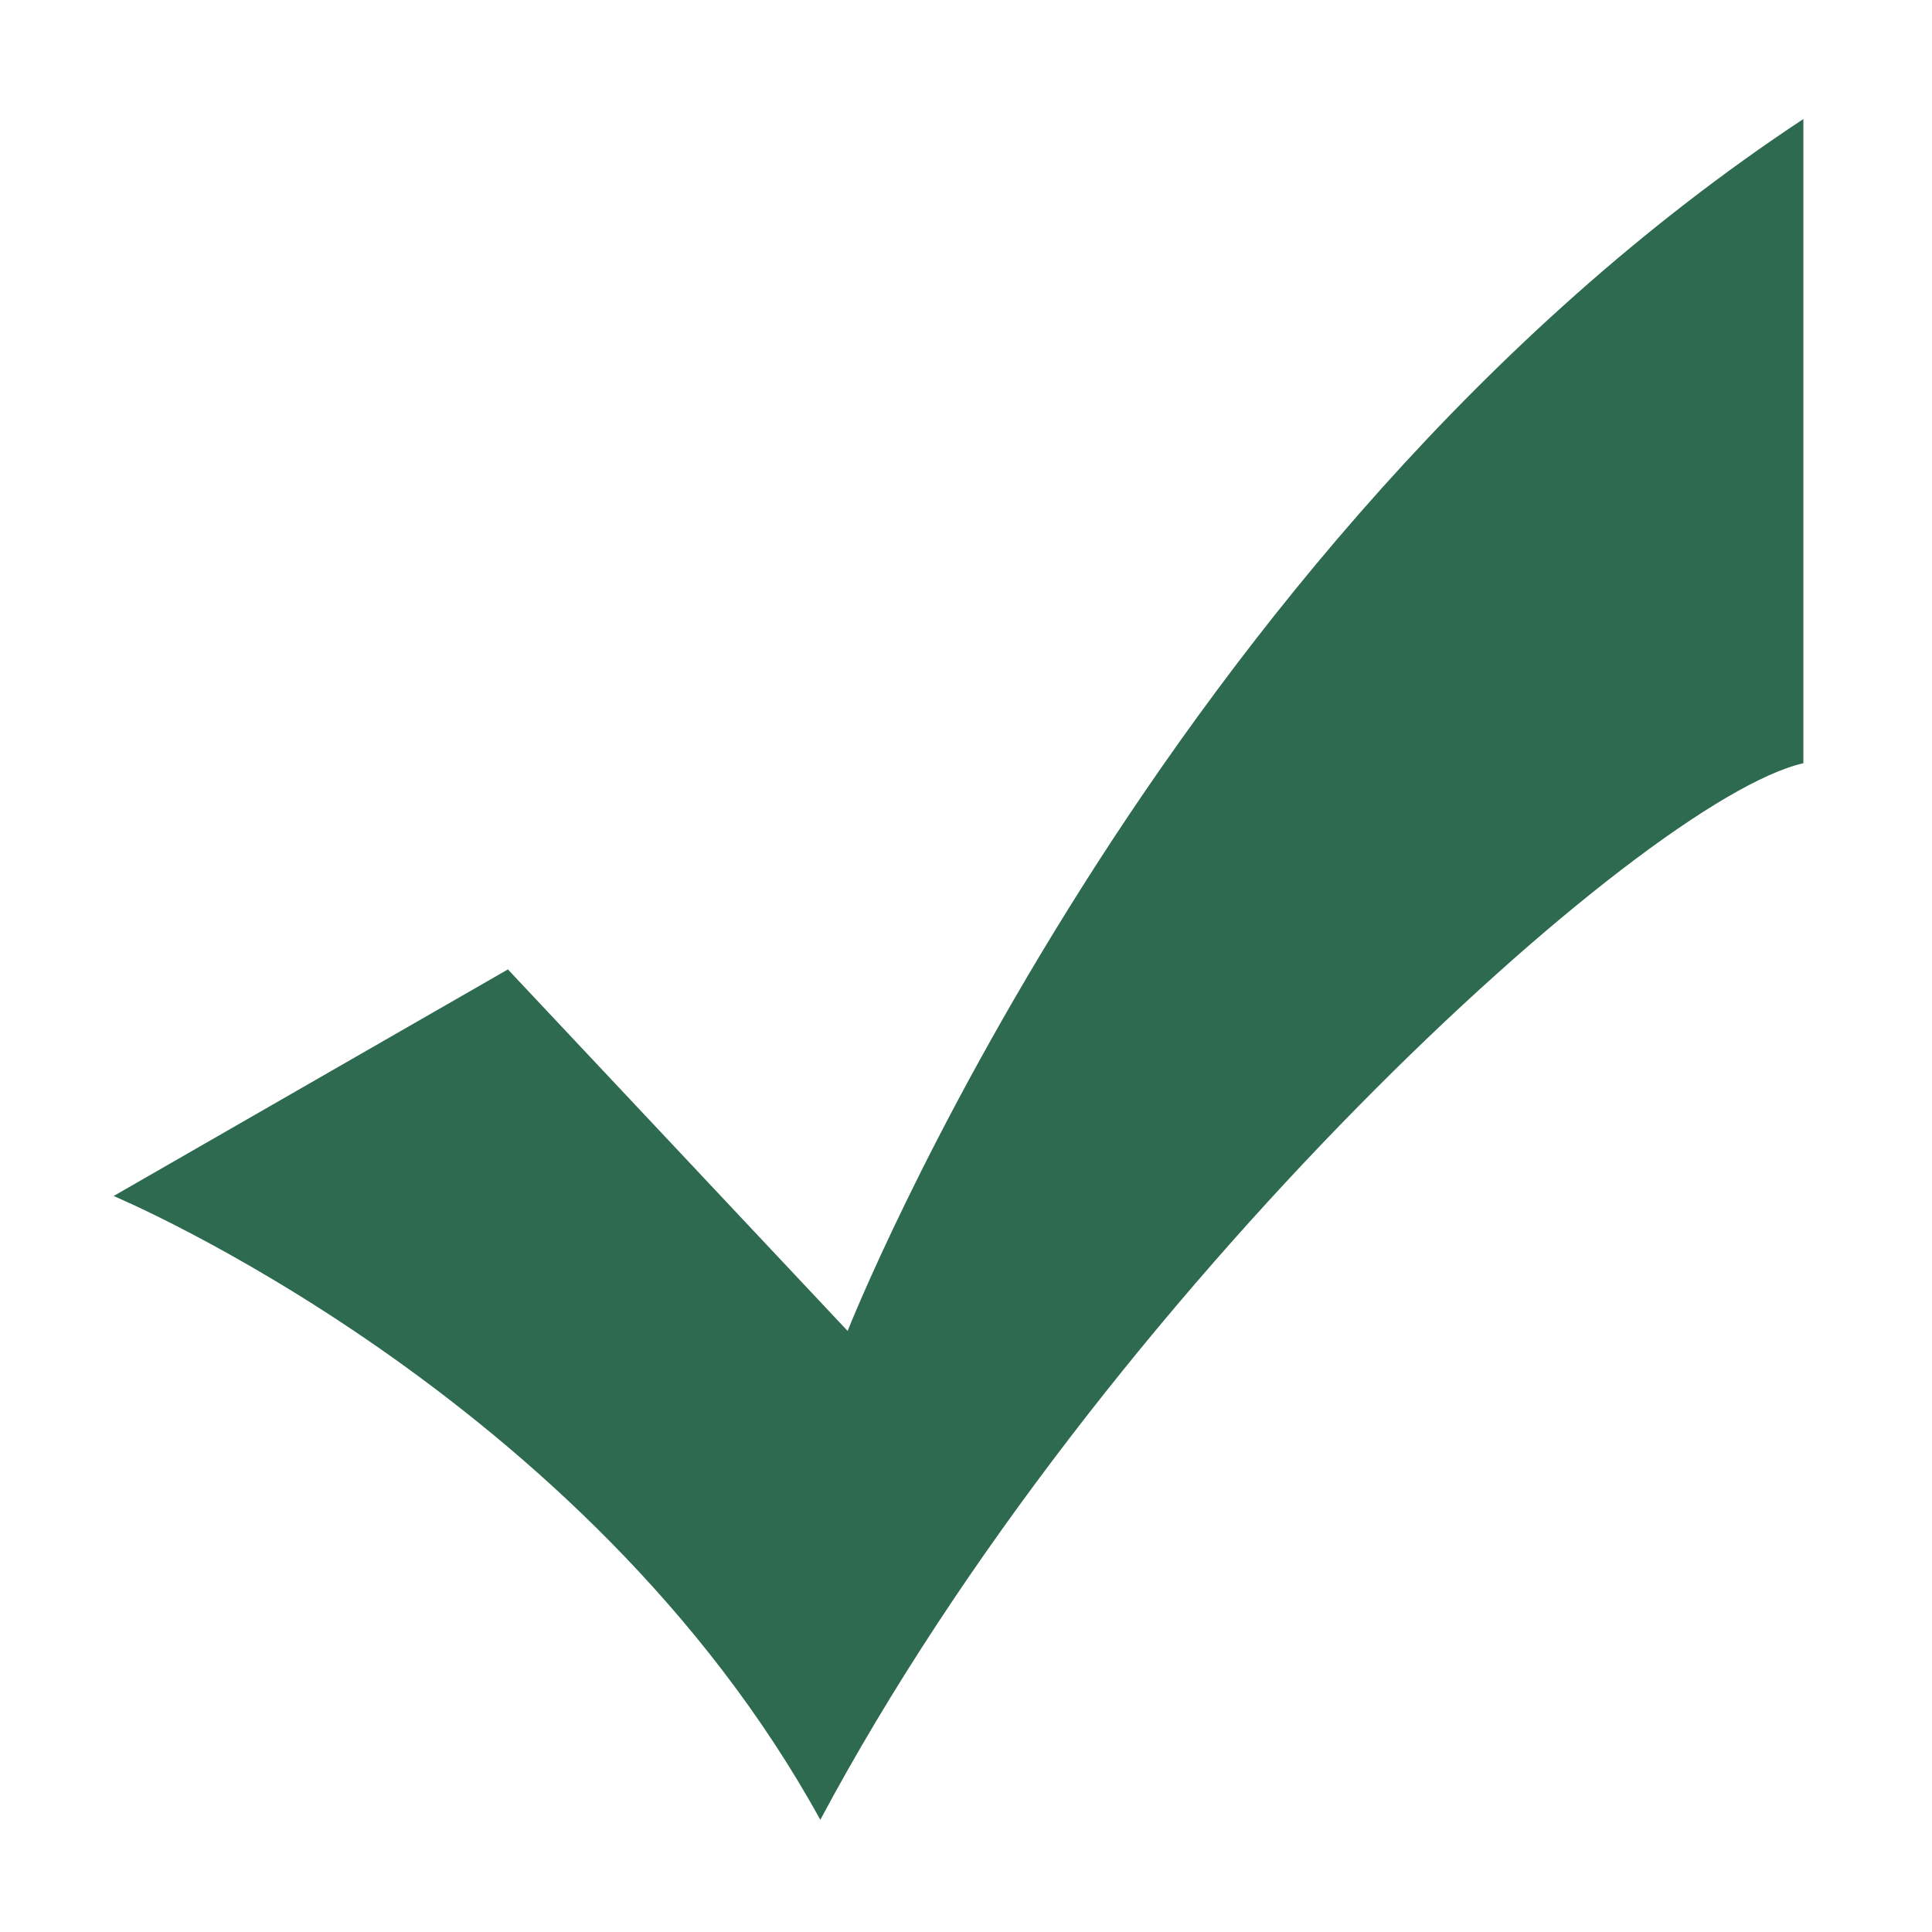
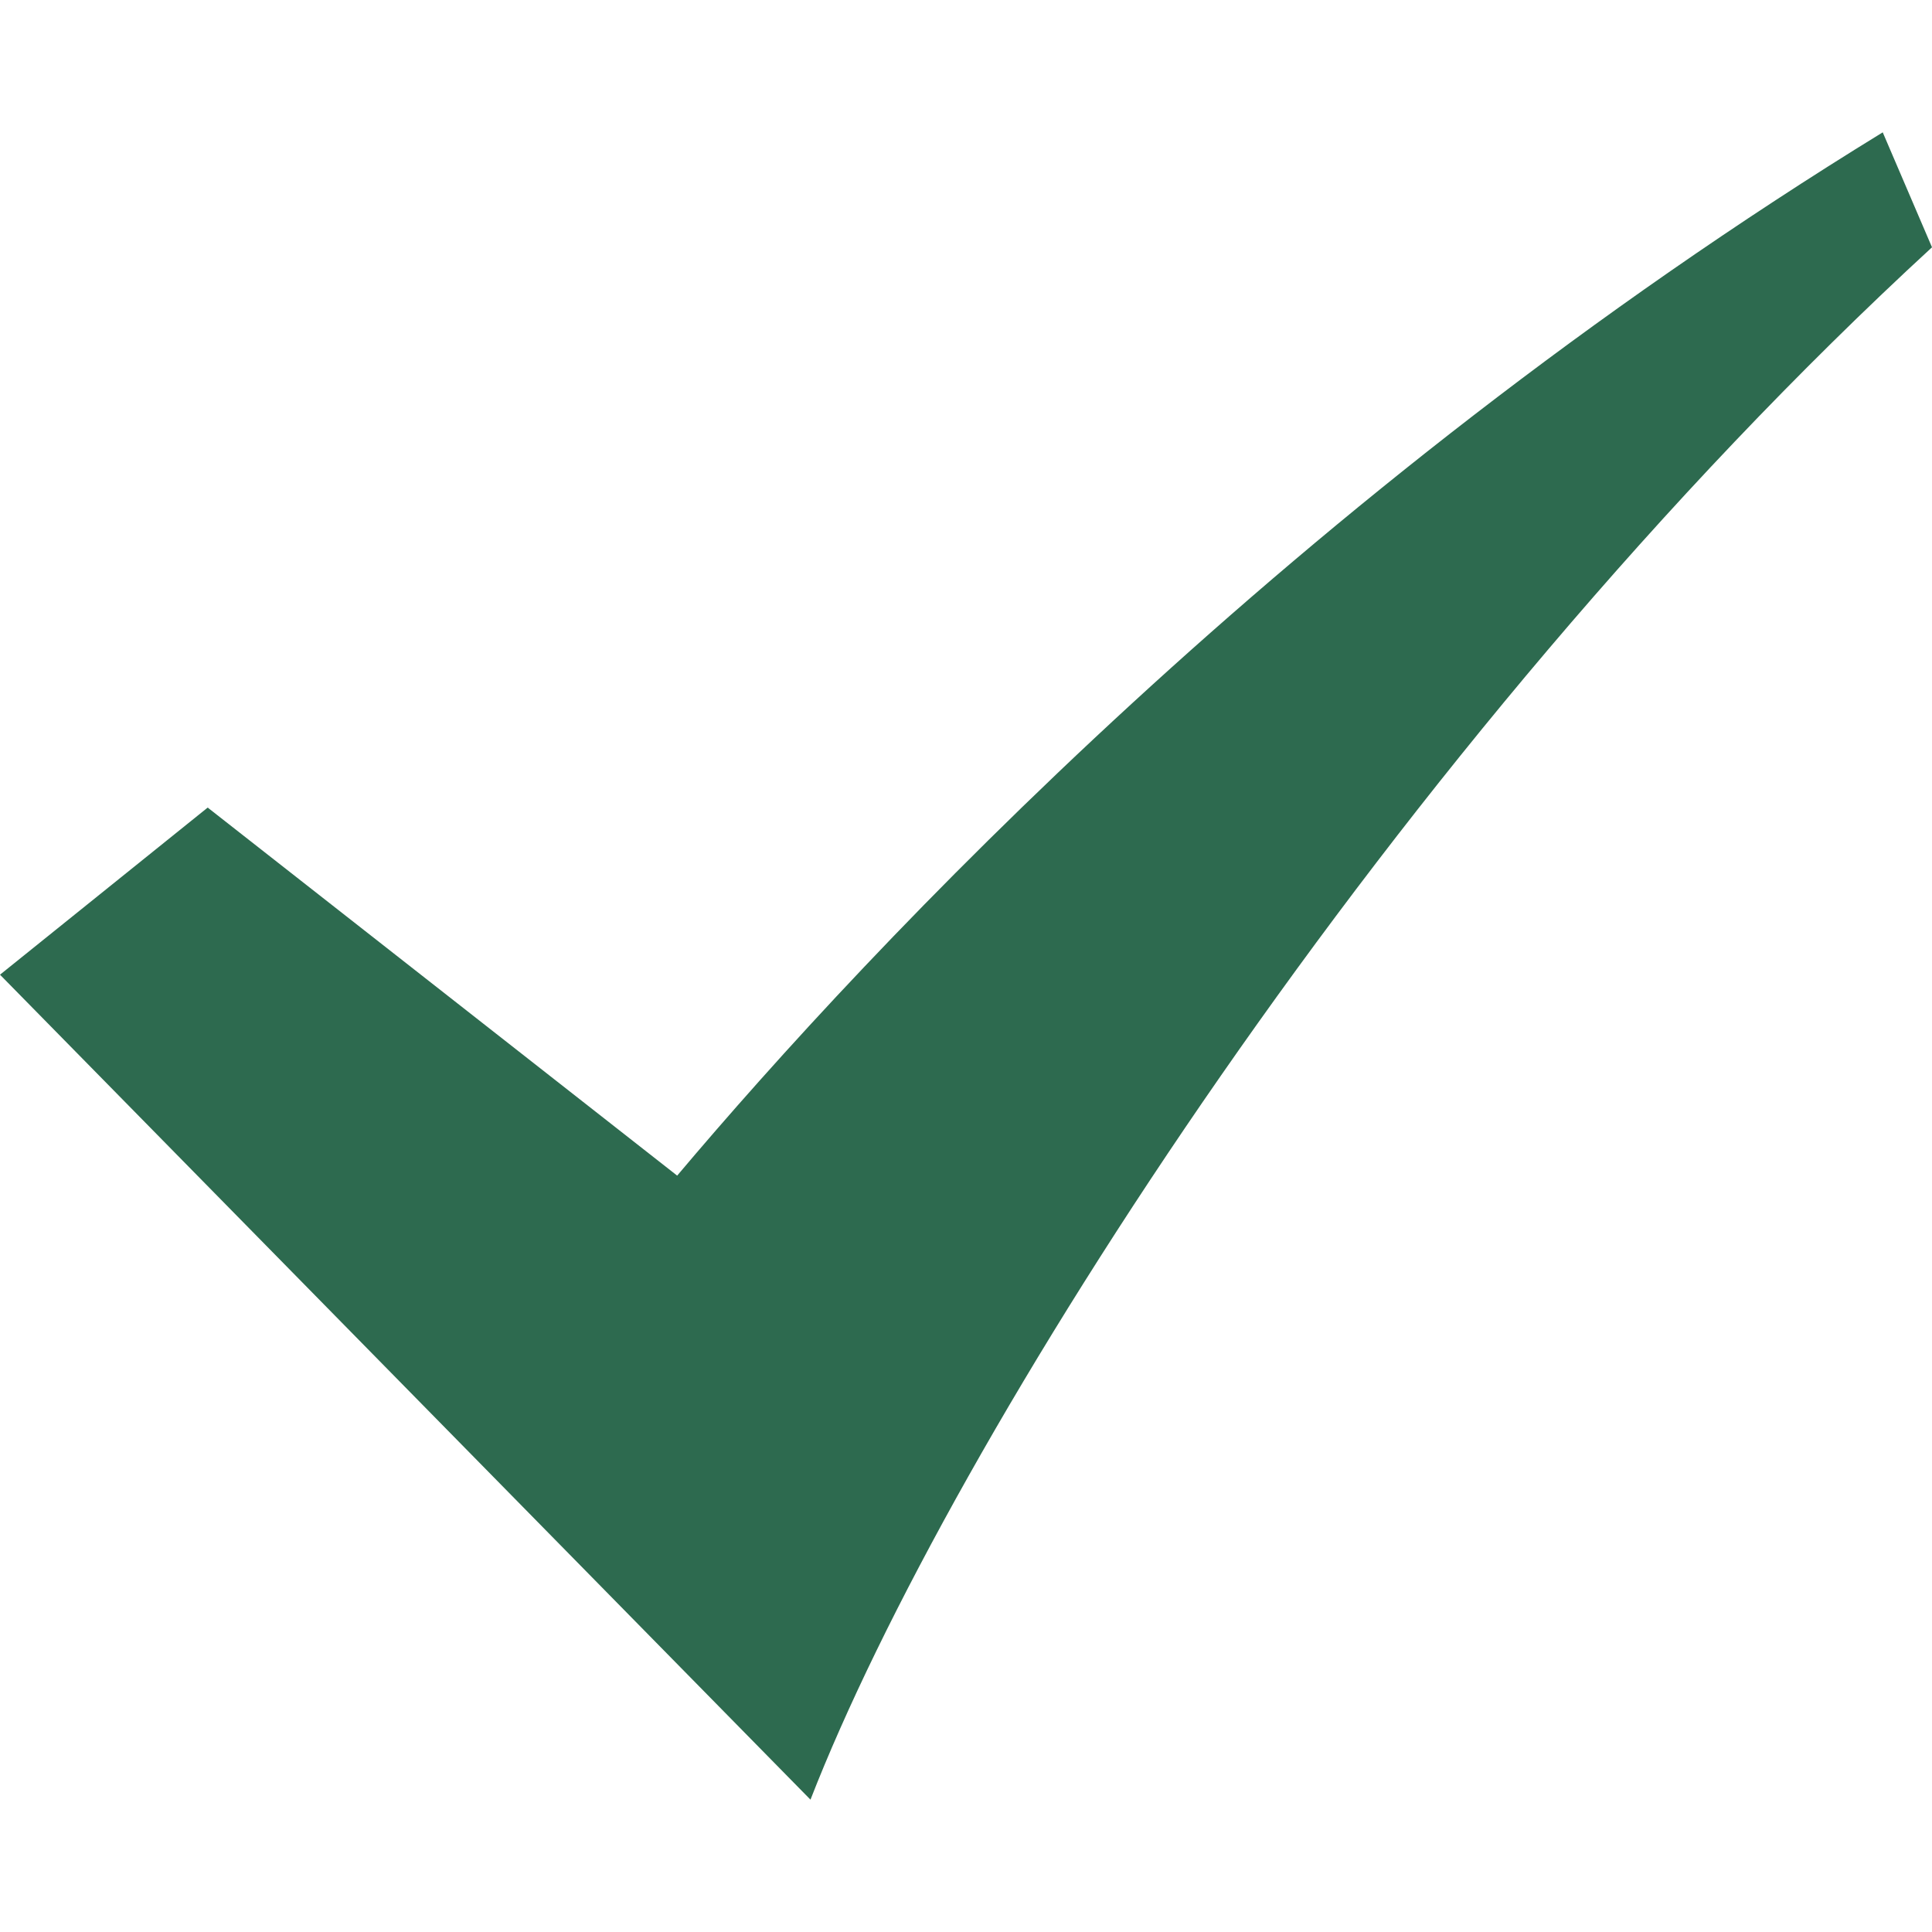
<svg xmlns="http://www.w3.org/2000/svg" viewBox="0 0 1024 1024">
-   <path d="M60.217 633.911c0 0 250.197 104.557 374.564 330.628 149.378-279.763 436.11-540.714 521.05-560.014 0-115.777 0-163.394 0-341.442-342.238 226.071-506.576 642.343-506.576 642.343l-180.05-191.614L60.217 633.911z" fill="#2D6A4F" />
+   <path d="M997.888 70.144C686.592 261.12 460.8 502.272 358.912 623.104L110.08 428.032 0 516.608l429.568 437.248C503.296 764.416 737.792 394.24 1024 131.072l-26.112-60.928m0 0z" fill="#2D6A4F" />
</svg>
